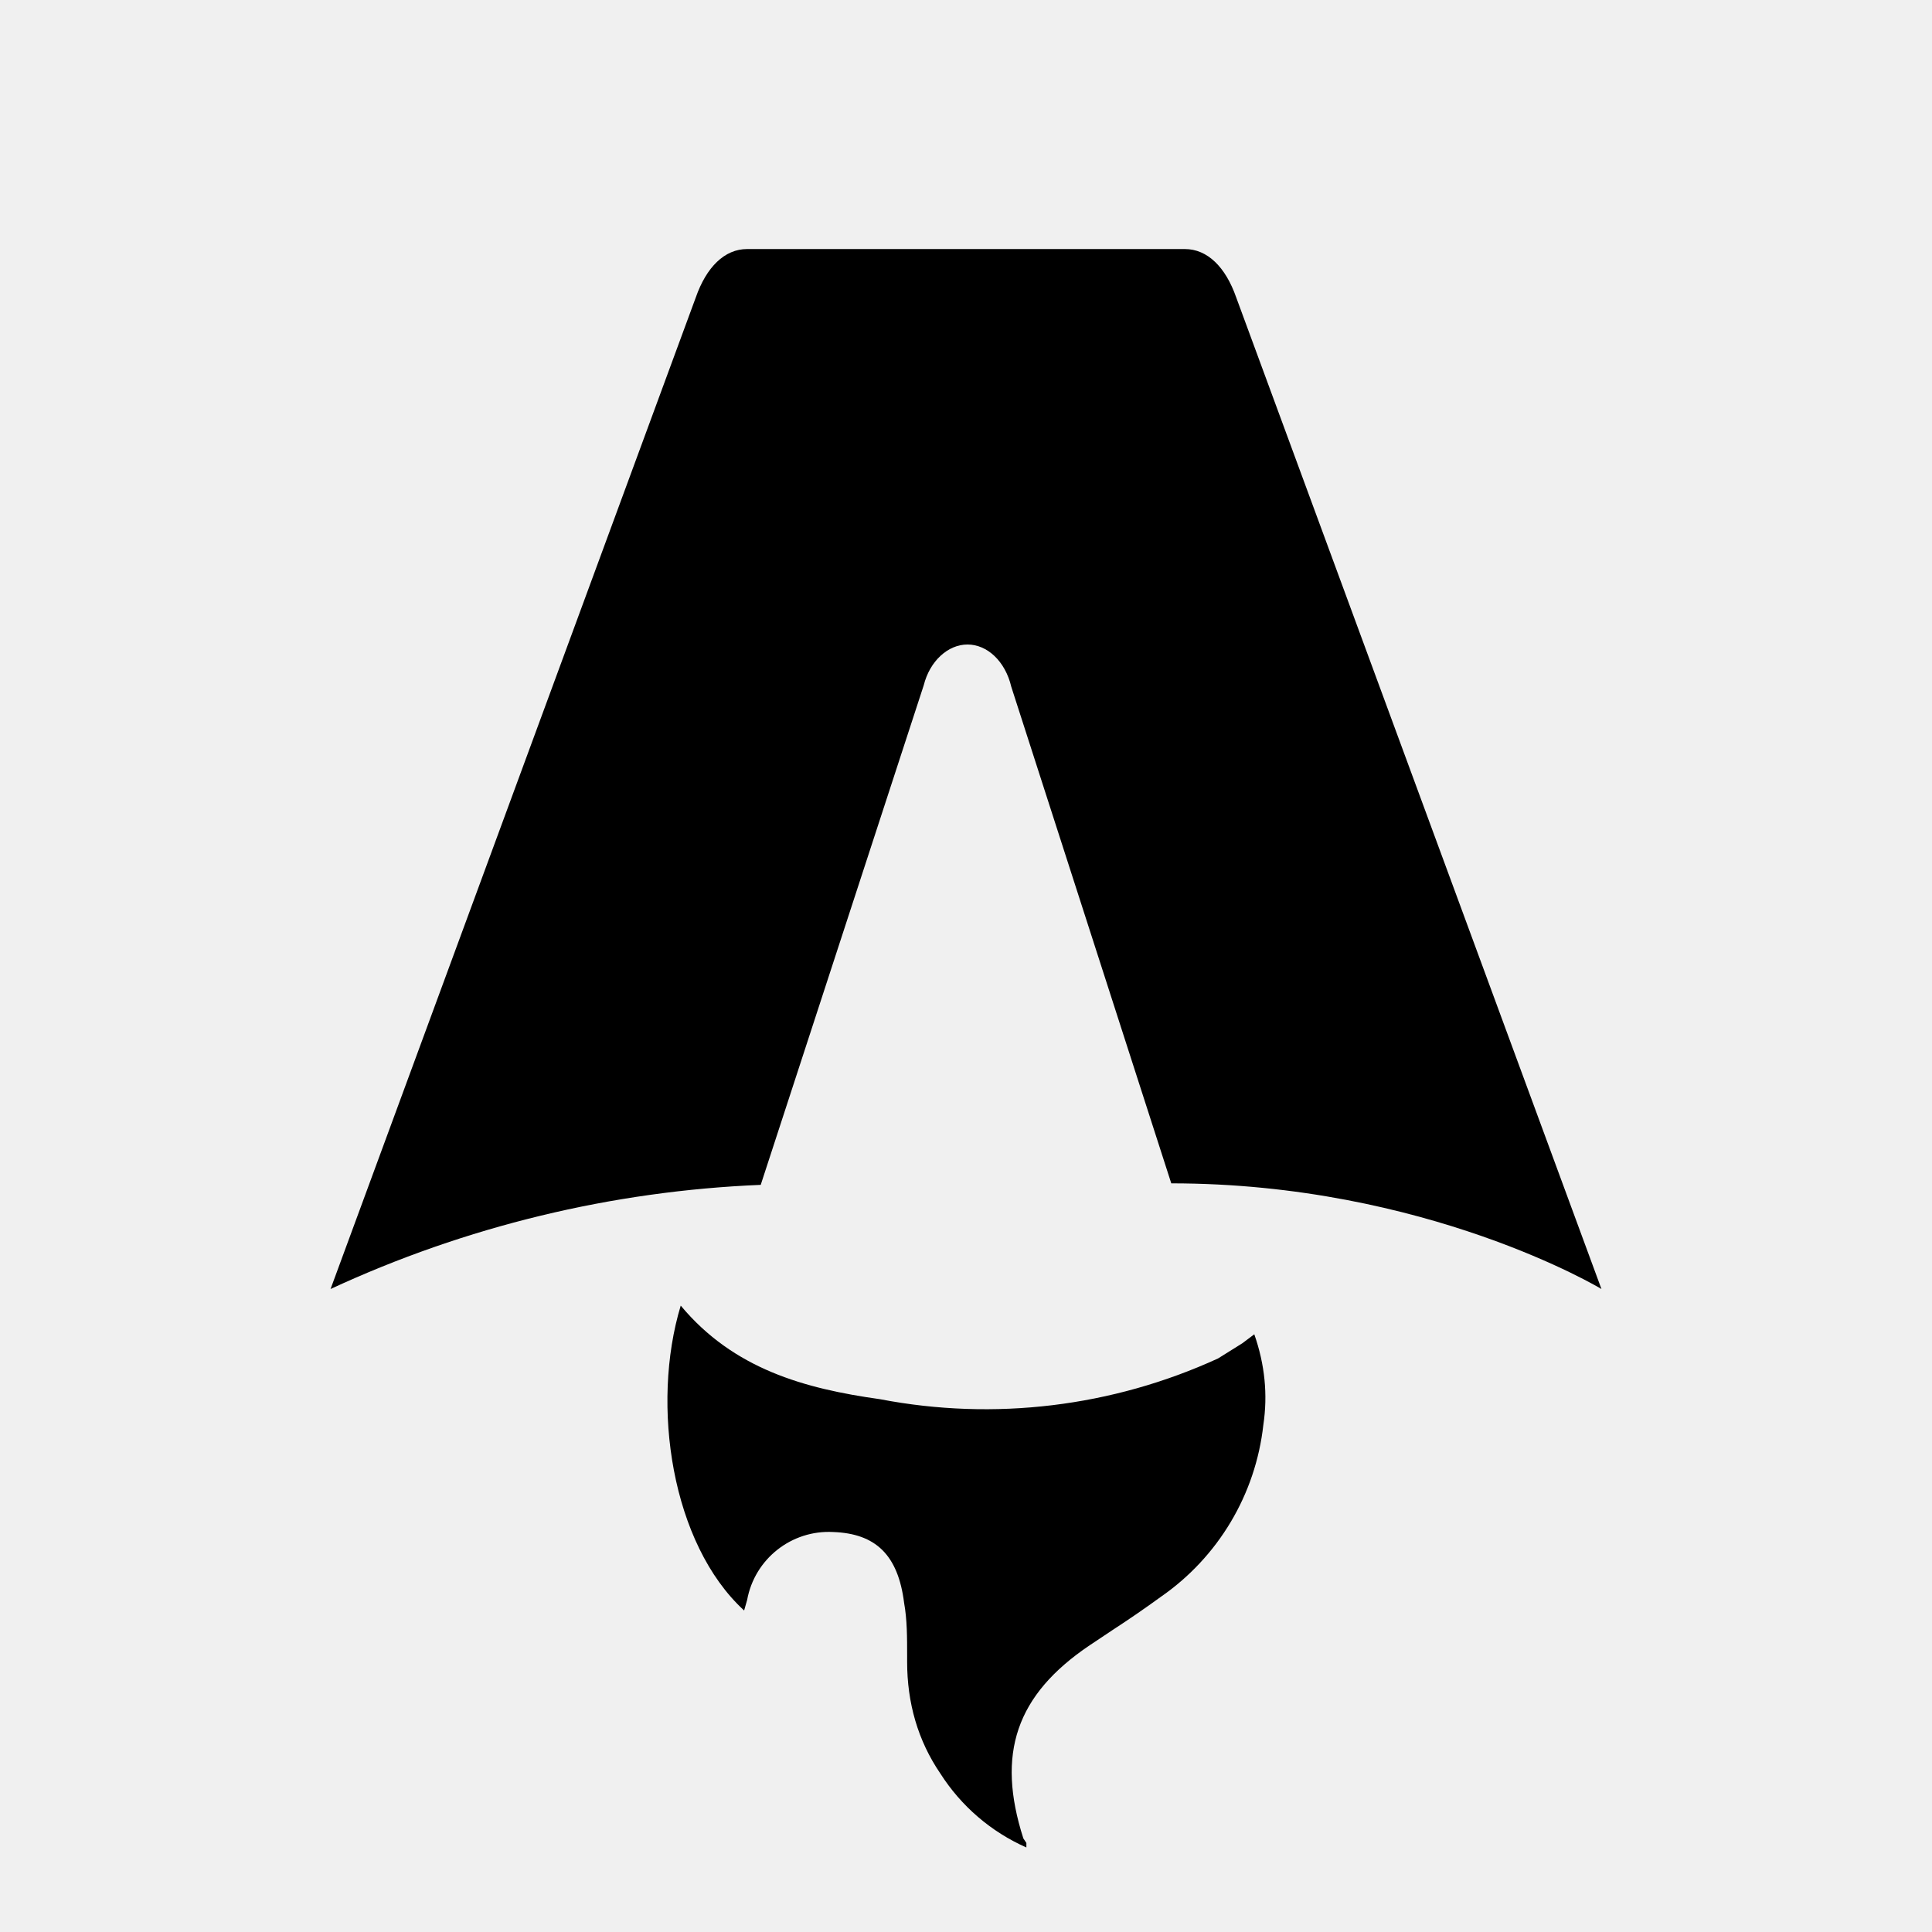
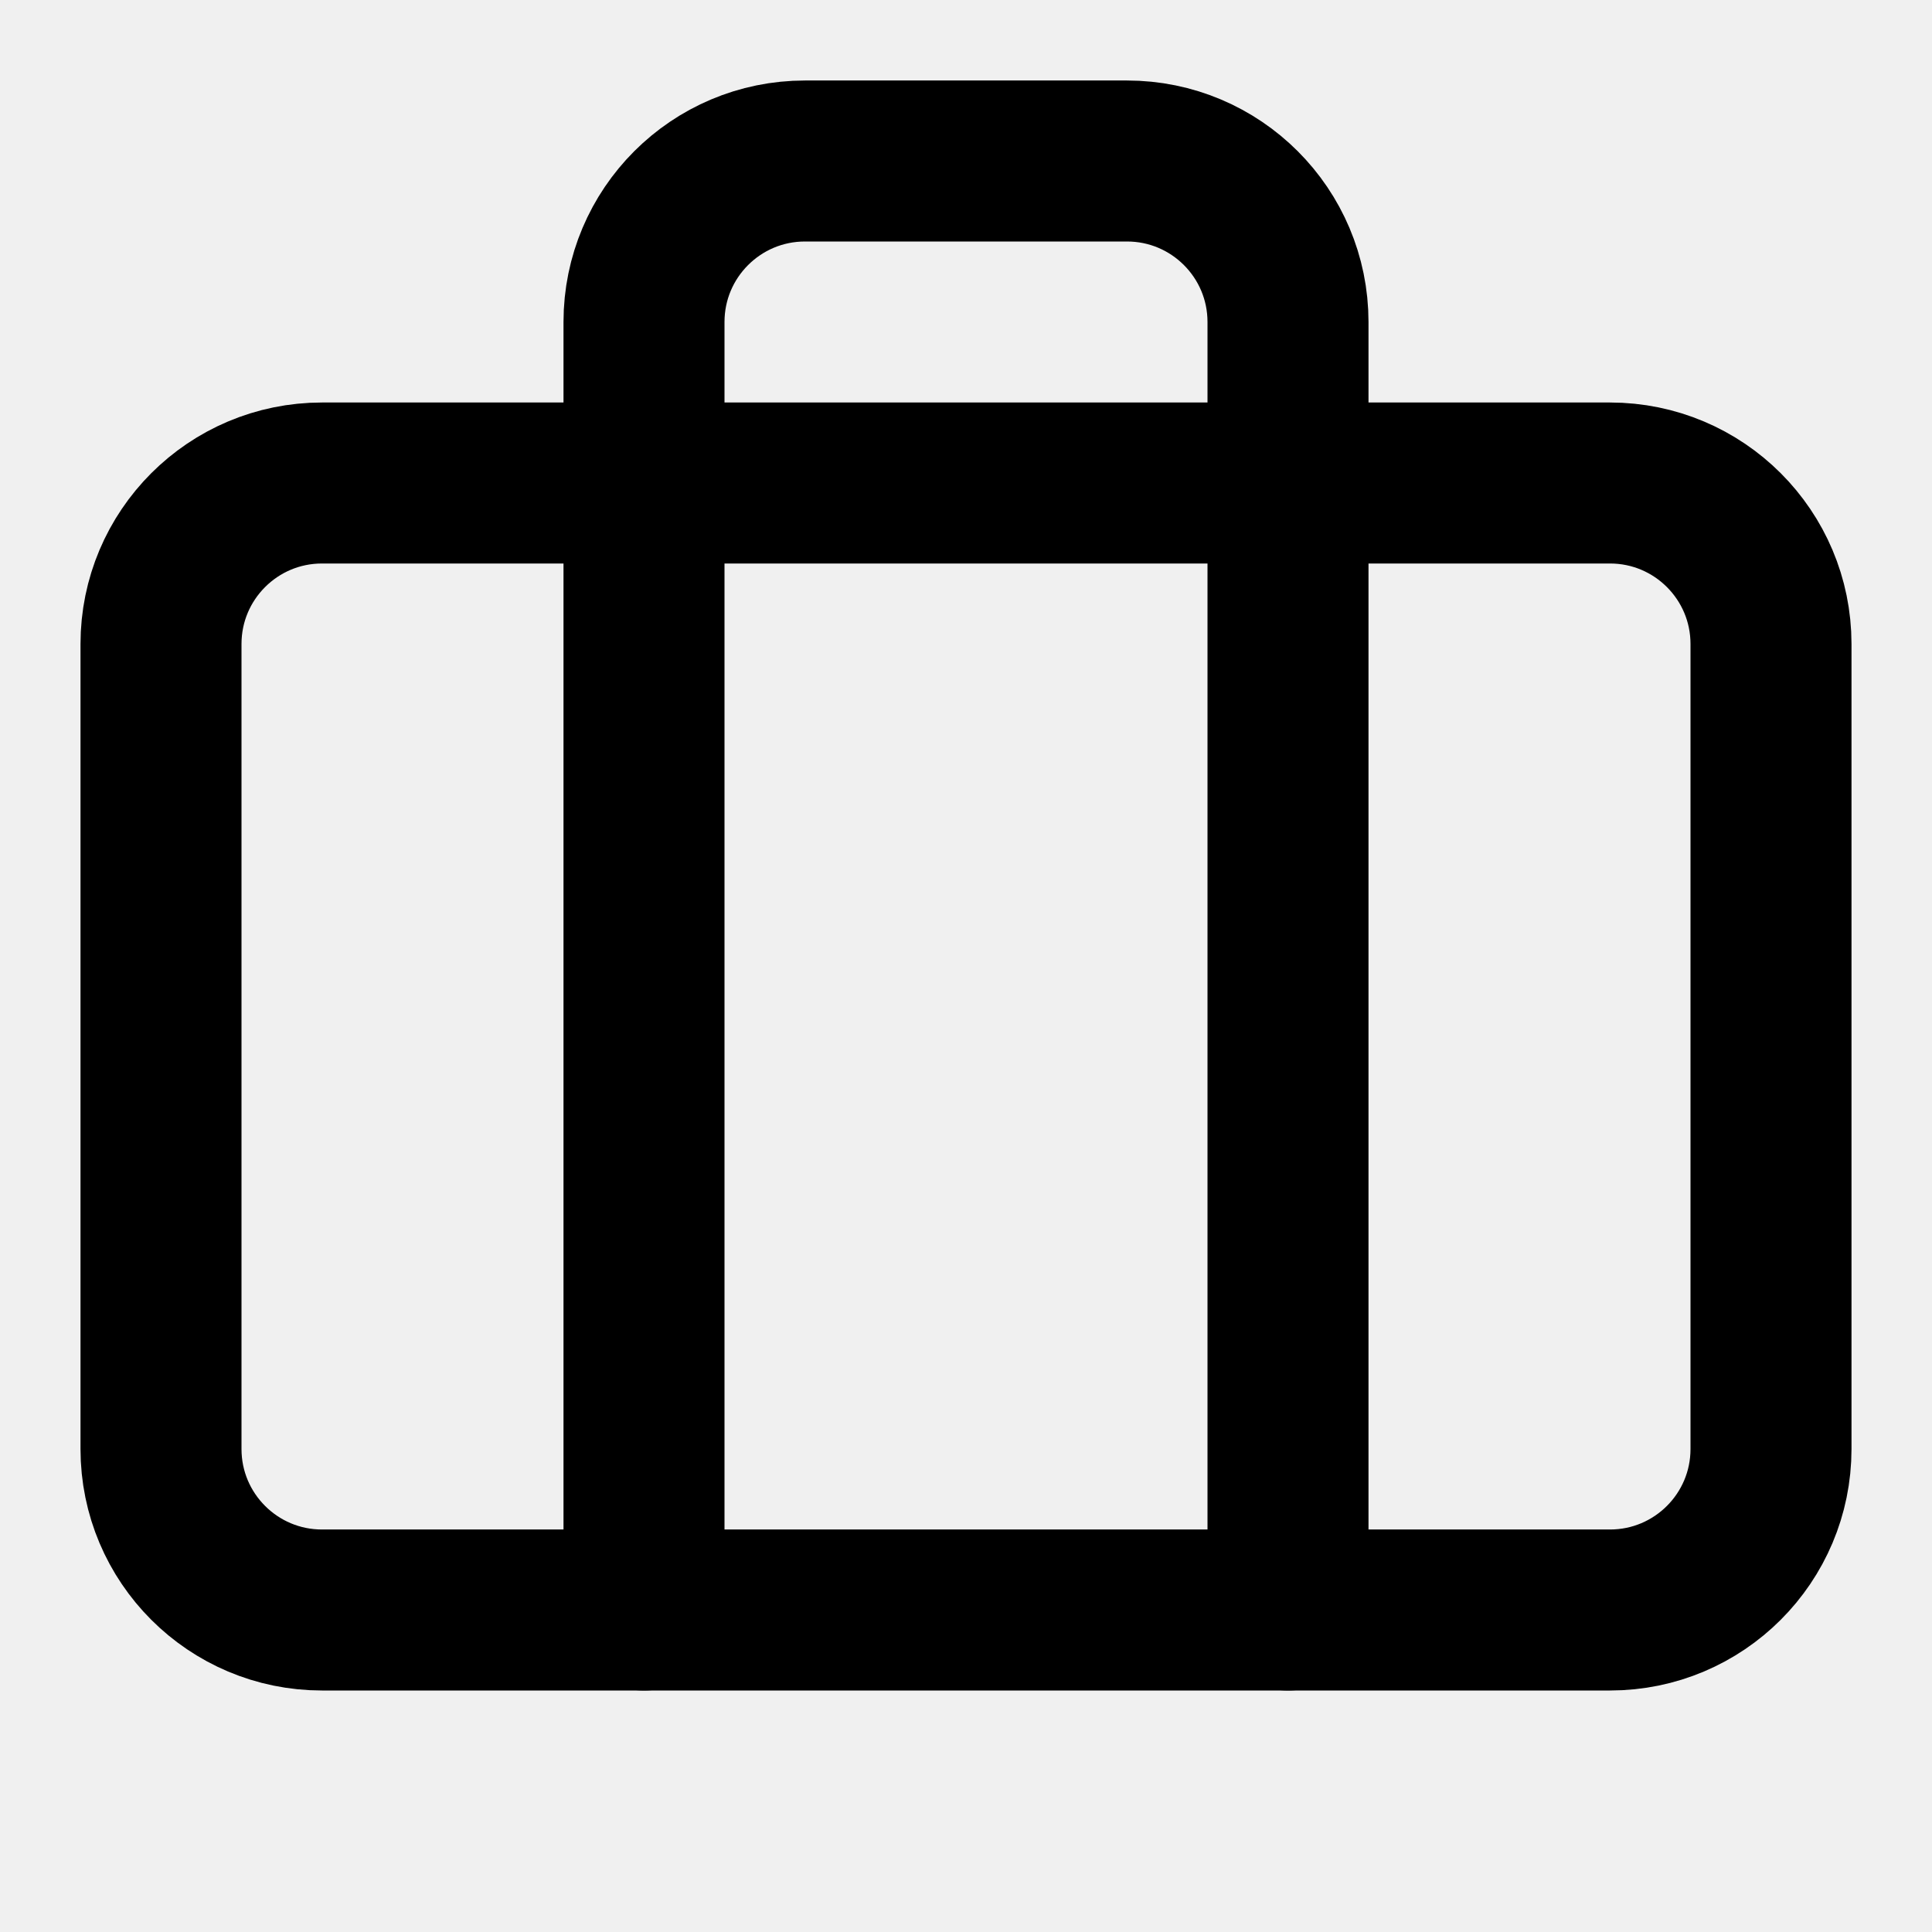
- <svg xmlns="http://www.w3.org/2000/svg" fill="none" viewBox="0 0 128 128">
-   <path d="M50.4 78.5a75.1 75.1 0 0 0-28.5 6.9l24.2-65.7c.7-2 1.9-3.2 3.4-3.2h29c1.5 0 2.7 1.2 3.4 3.2l24.2 65.7s-11.6-7-28.5-7L67 45.5c-.4-1.7-1.6-2.8-2.9-2.8-1.3 0-2.5 1.1-2.9 2.7L50.4 78.5Zm-1.1 28.2Zm-4.2-20.2c-2 6.6-.6 15.8 4.2 20.2a17.5 17.5 0 0 1 .2-.7 5.5 5.5 0 0 1 5.7-4.5c2.8.1 4.3 1.5 4.7 4.7.2 1.1.2 2.3.2 3.5v.4c0 2.7.7 5.2 2.2 7.4a13 13 0 0 0 5.7 4.9v-.3l-.2-.3c-1.8-5.6-.5-9.5 4.4-12.8l1.5-1a73 73 0 0 0 3.2-2.2 16 16 0 0 0 6.8-11.4c.3-2 .1-4-.6-6l-.8.6-1.6 1a37 37 0 0 1-22.4 2.7c-5-.7-9.7-2-13.2-6.2Z" />
-   <style>
-         path { fill: #000; }
-         @media (prefers-color-scheme: dark) {
-             path { fill: #FFF; }
-         }
-     </style>
+ <svg xmlns="http://www.w3.org/2000/svg" width="24" height="24" viewBox="0 0 24 24" fill="none" stroke="currentColor" stroke-width="2" stroke-linecap="round" stroke-linejoin="round" class="lucide lucide-briefcase-icon lucide-briefcase">
+   <path d="M16 20V4a2 2 0 0 0-2-2h-4a2 2 0 0 0-2 2v16" />
+   <rect width="20" height="14" x="2" y="6" rx="2" />
</svg>
